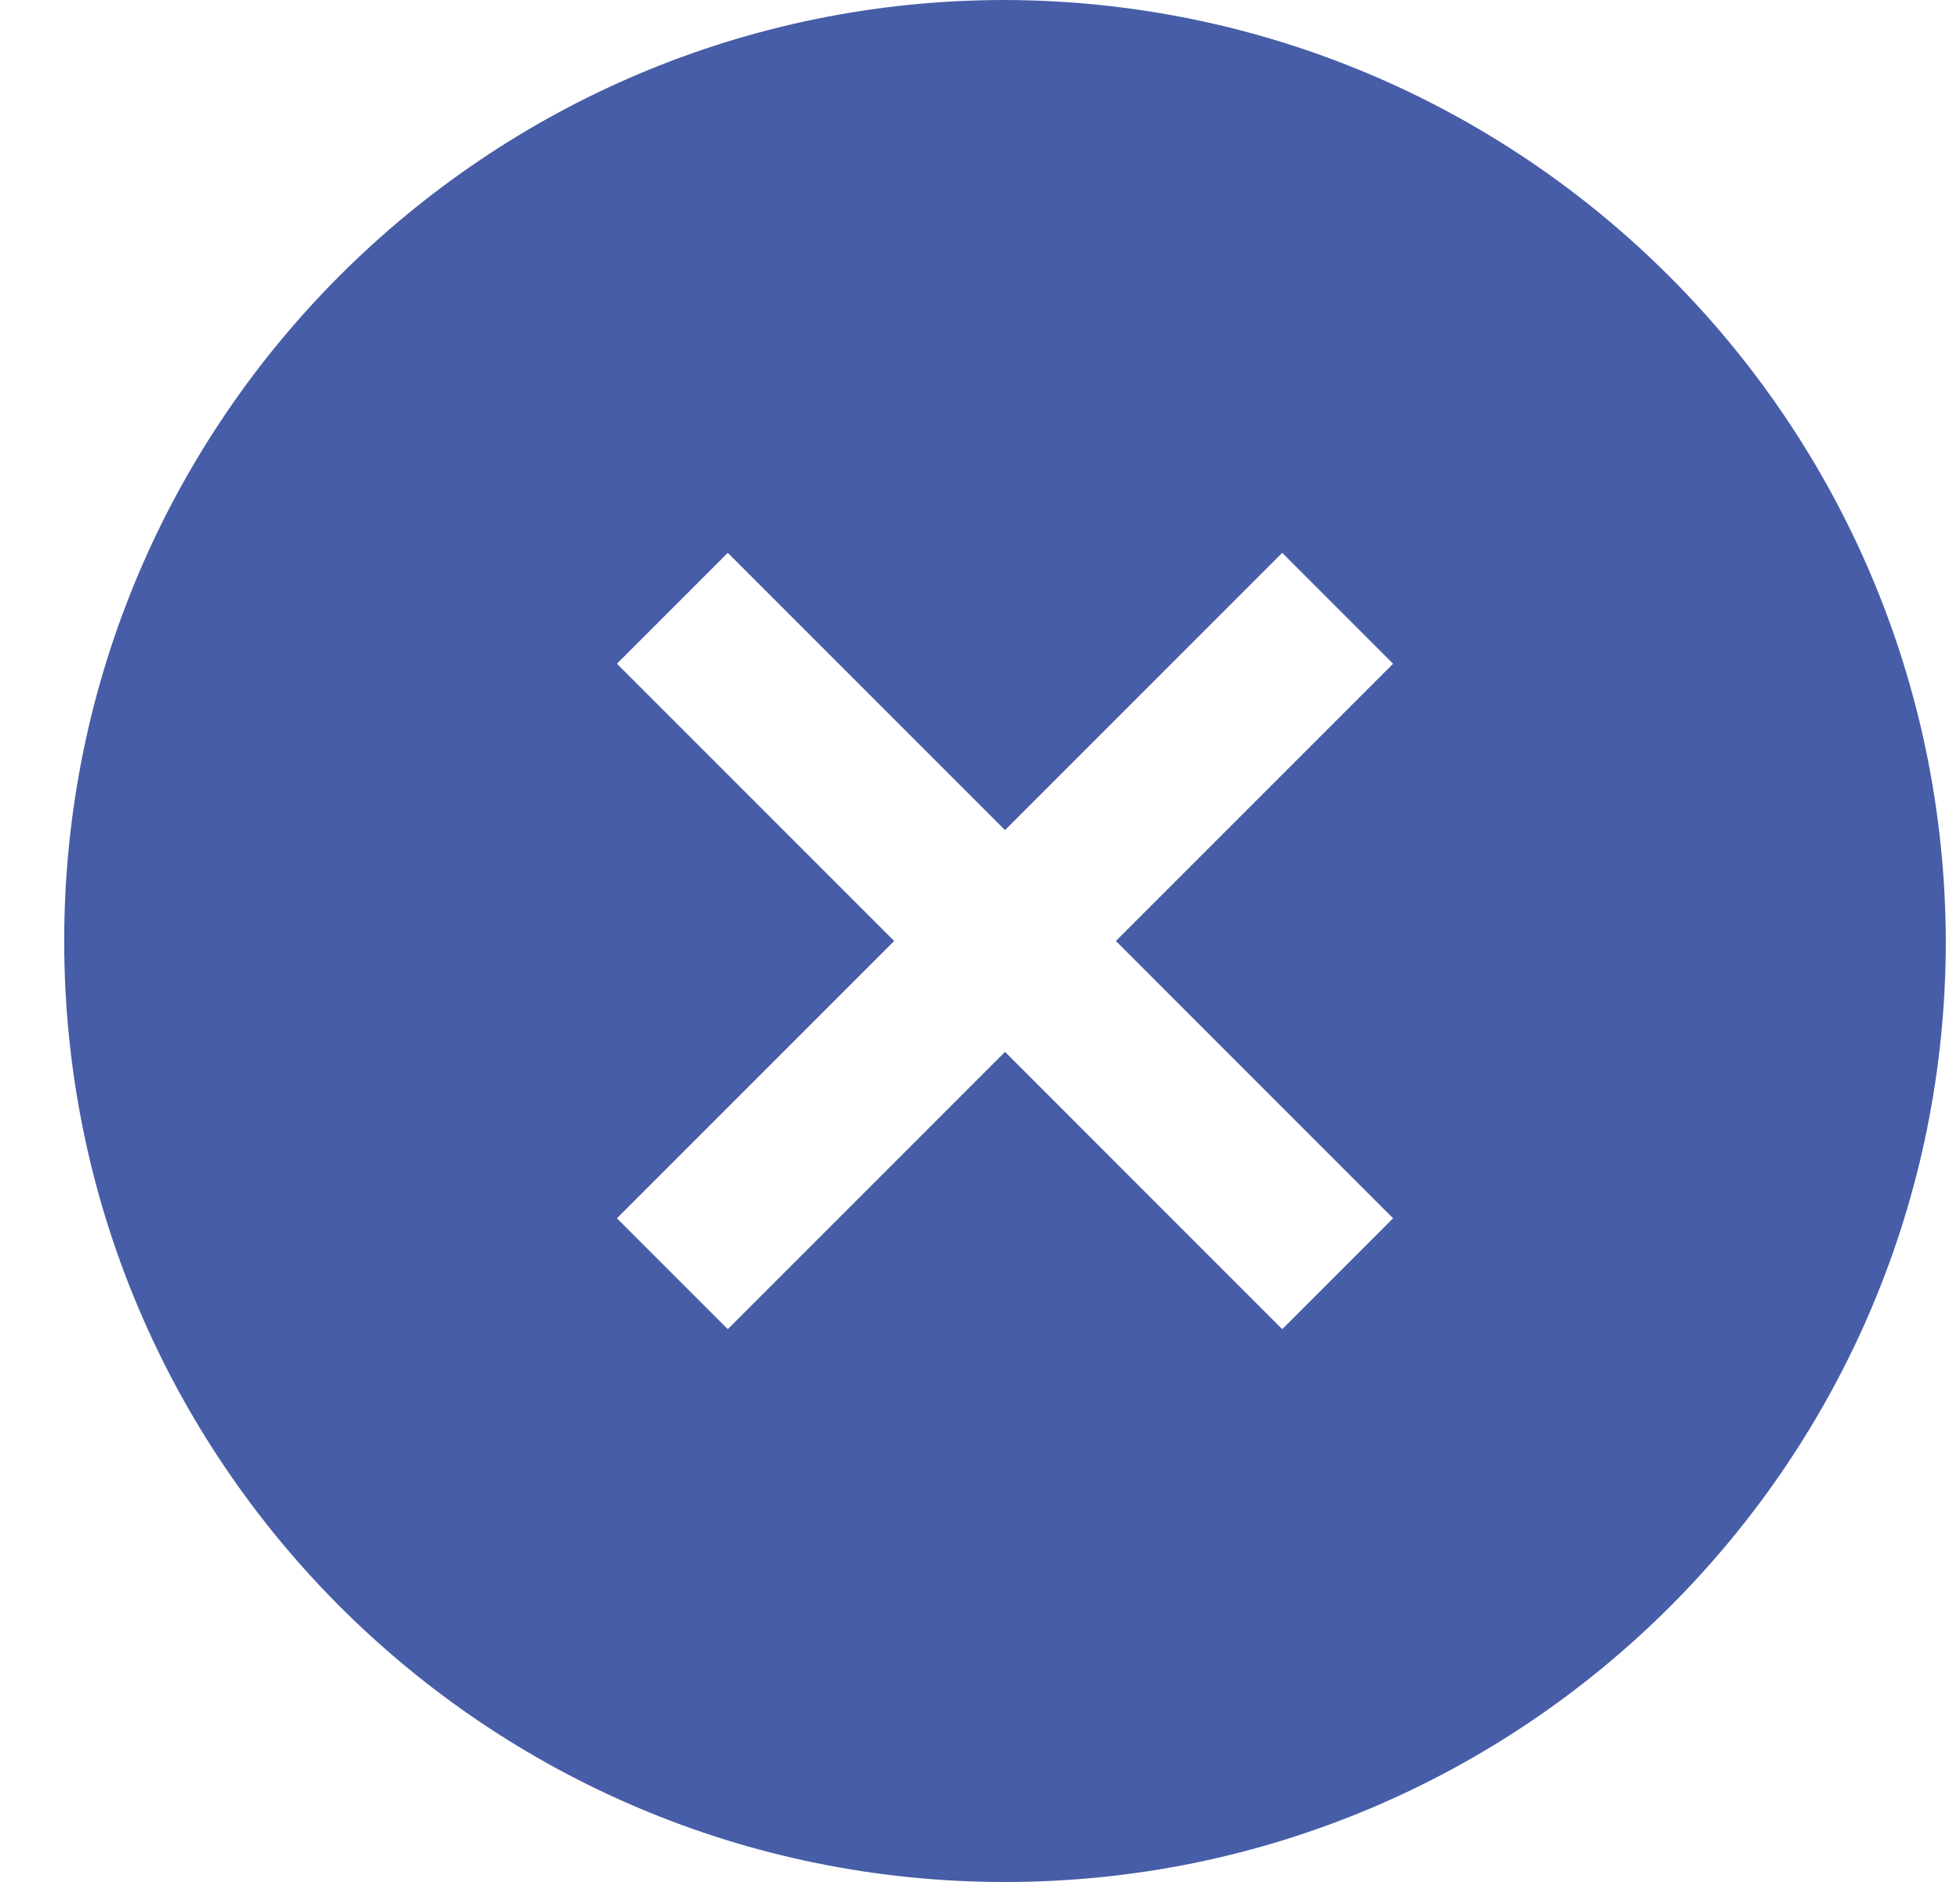
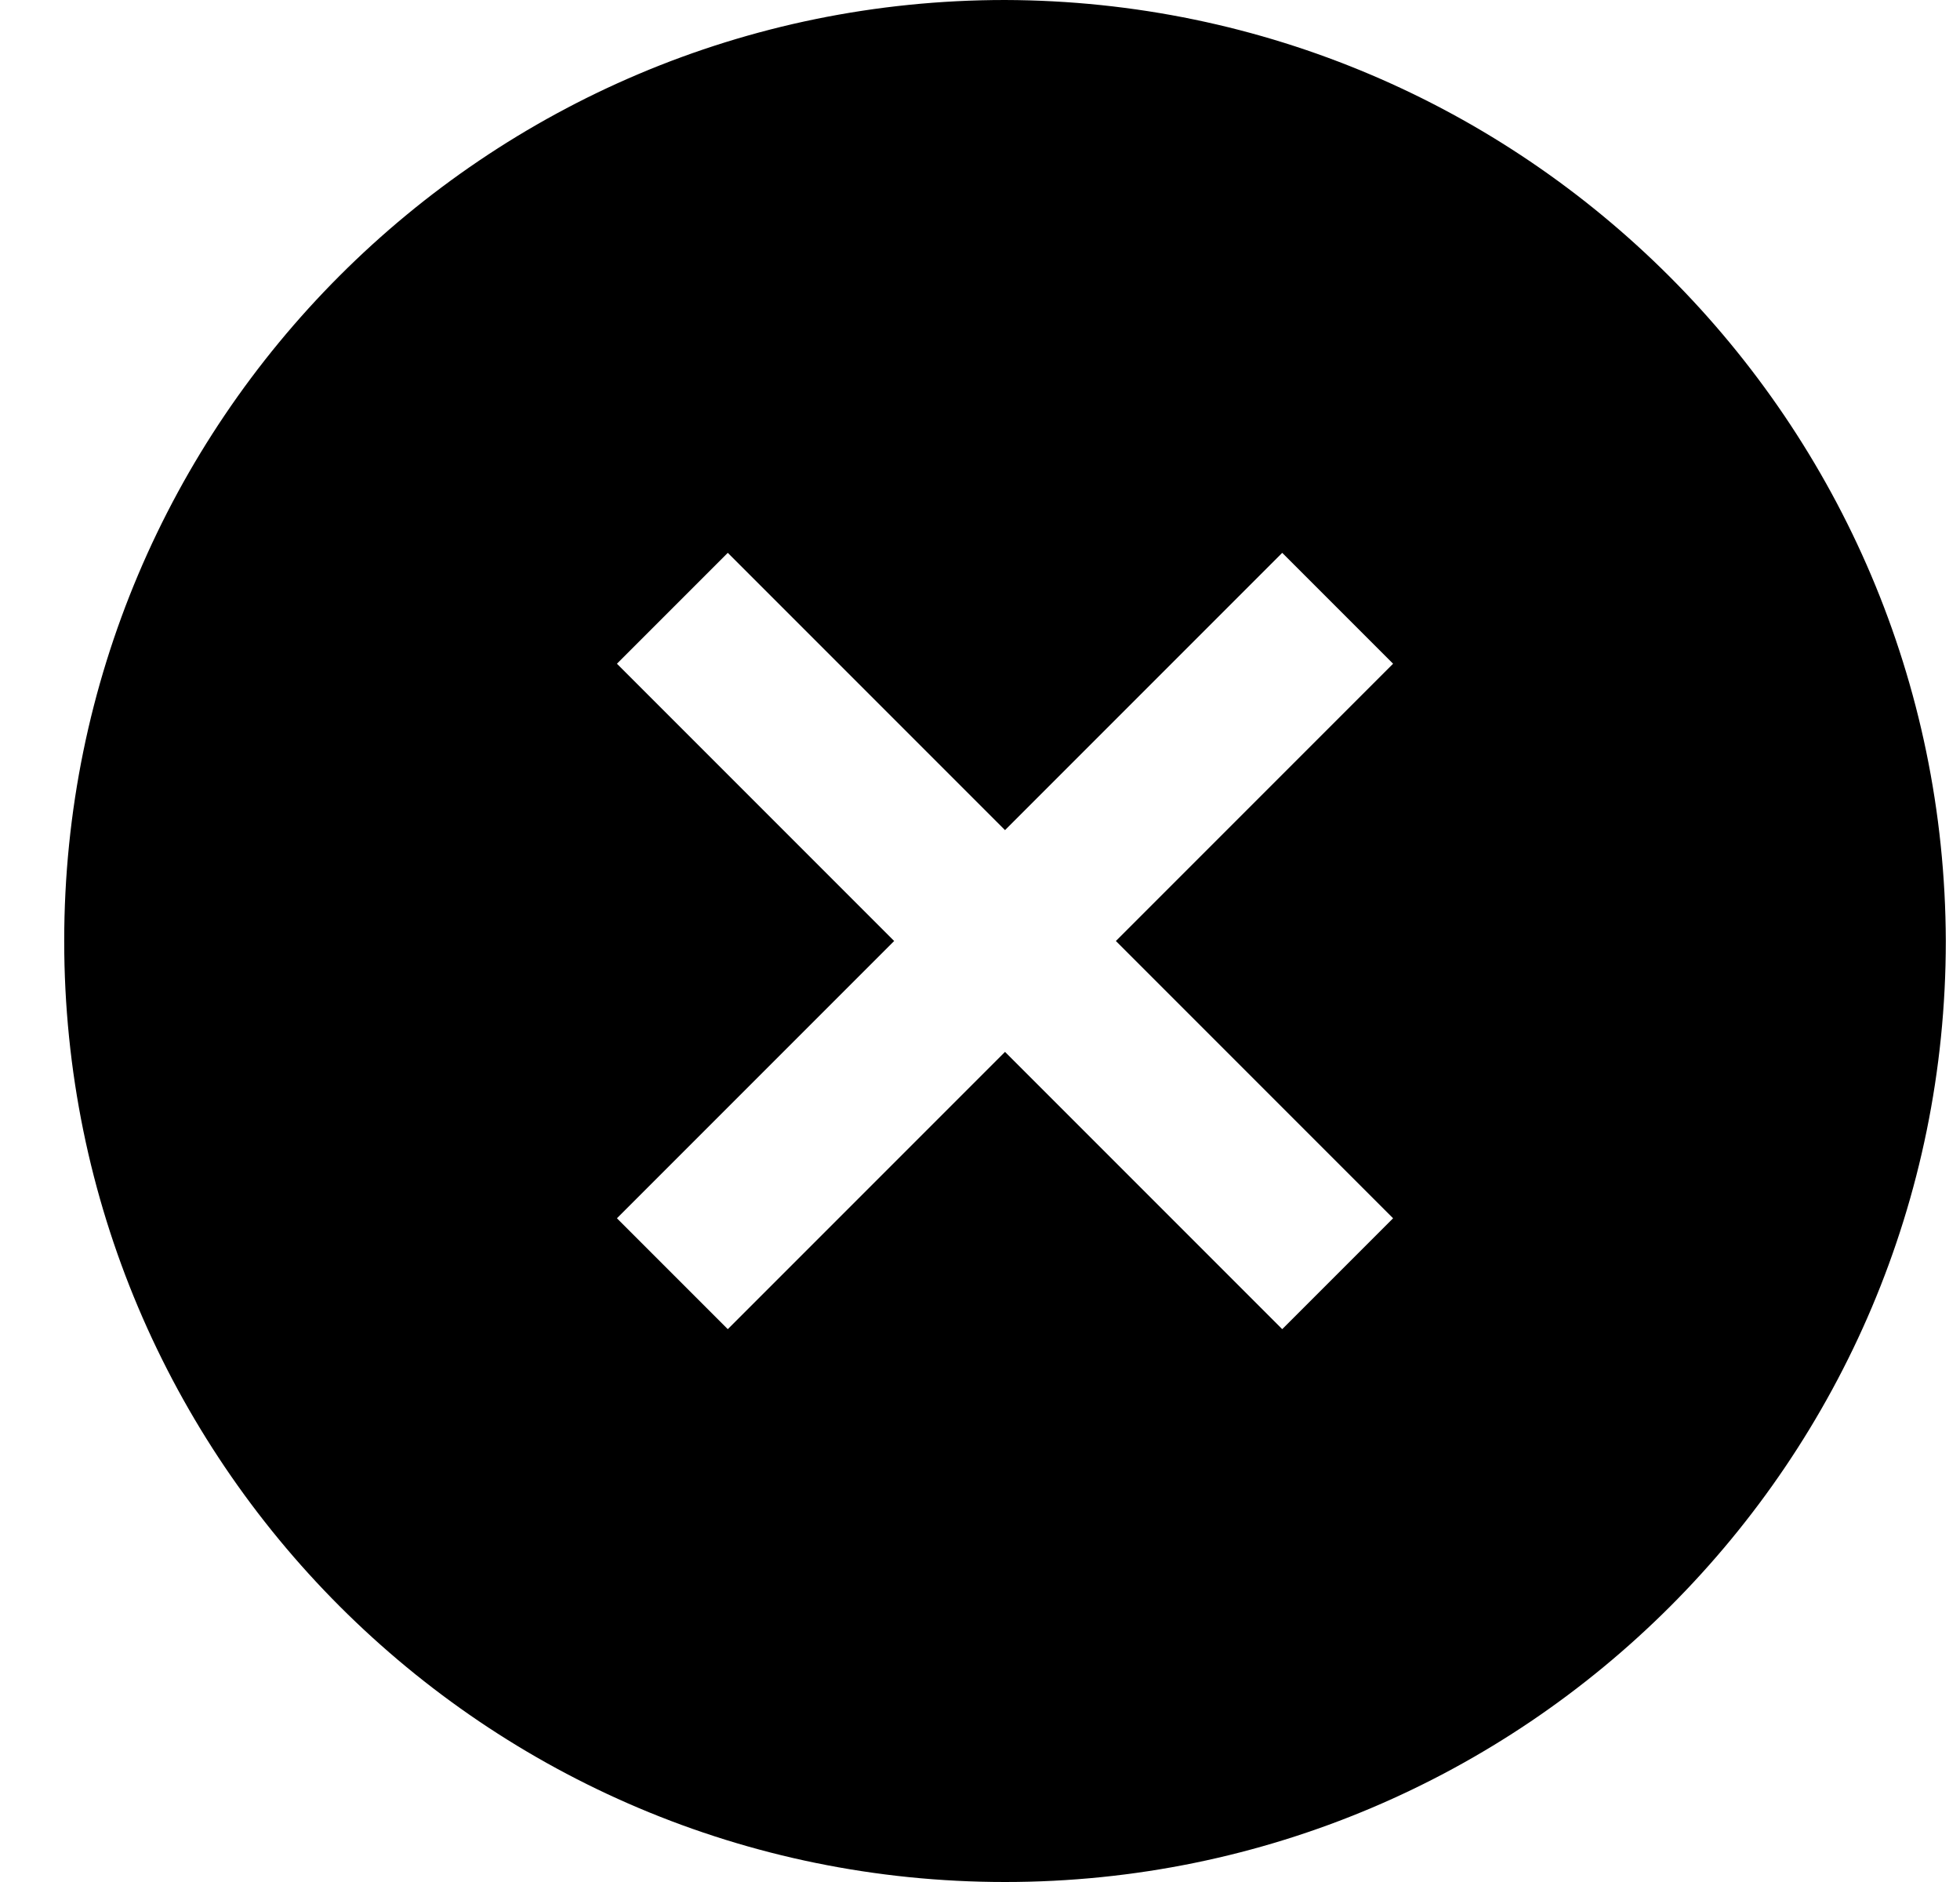
<svg xmlns="http://www.w3.org/2000/svg" width="25px" height="24px" viewBox="0 0 25 24" version="1.1">
-   <g id="clear" stroke="none" stroke-width="1" fill="none" fill-rule="evenodd">
-     <g id="clear" transform="translate(-402, -936)" fill="#475da7" fill-rule="nonzero">
+   <g id="clear" stroke="none" stroke-width="1" fill-rule="evenodd">
+     <g id="clear" transform="translate(-402, -936)" fill-rule="nonzero">
      <path d="M414.819,936 C408.191,936 402.819,941.373 402.819,948 C402.819,954.627 408.191,960 414.819,960 C421.446,960 426.819,954.627 426.819,948 C426.799,941.381 421.438,936.019 414.819,936 Z M419.769,951.536 L418.355,952.95 L414.819,949.414 L411.283,952.95 L409.869,951.536 L413.405,948 L409.869,944.464 L411.283,943.05 L414.819,946.586 L418.355,943.05 L419.769,944.464 L416.233,948 L419.769,951.536 Z" id="icon-/-clear" />
    </g>
  </g>
</svg>
